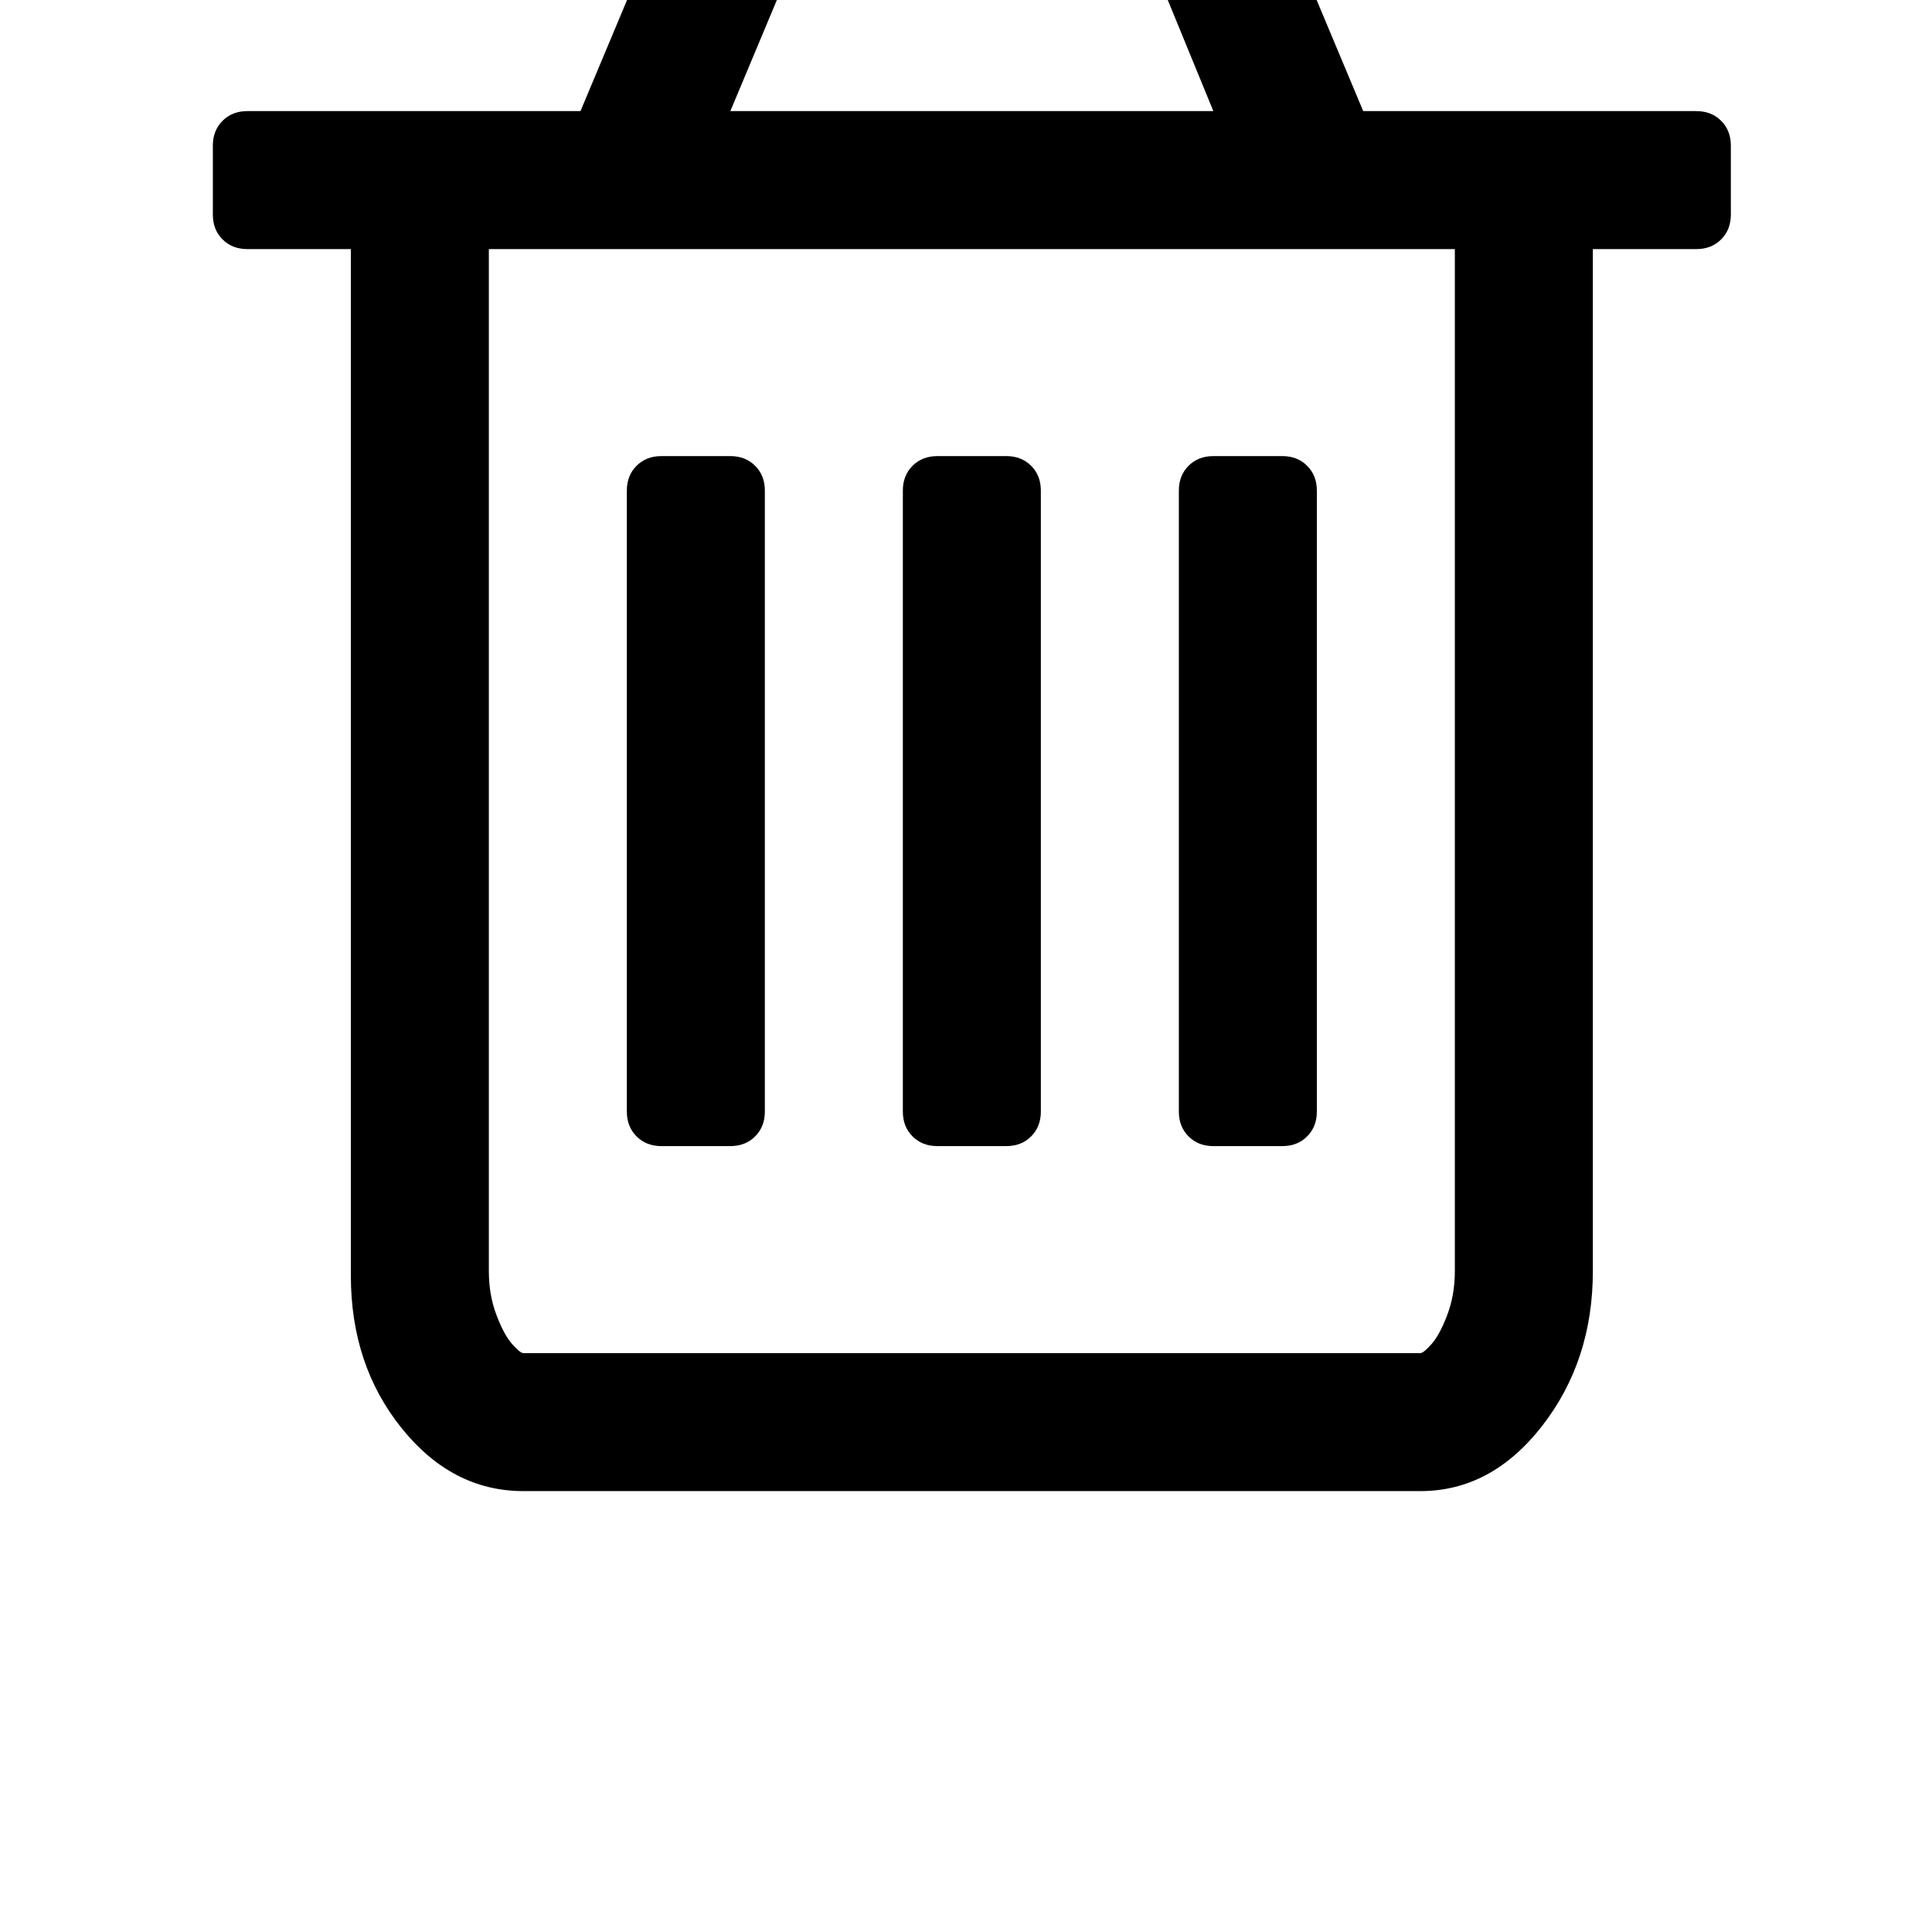
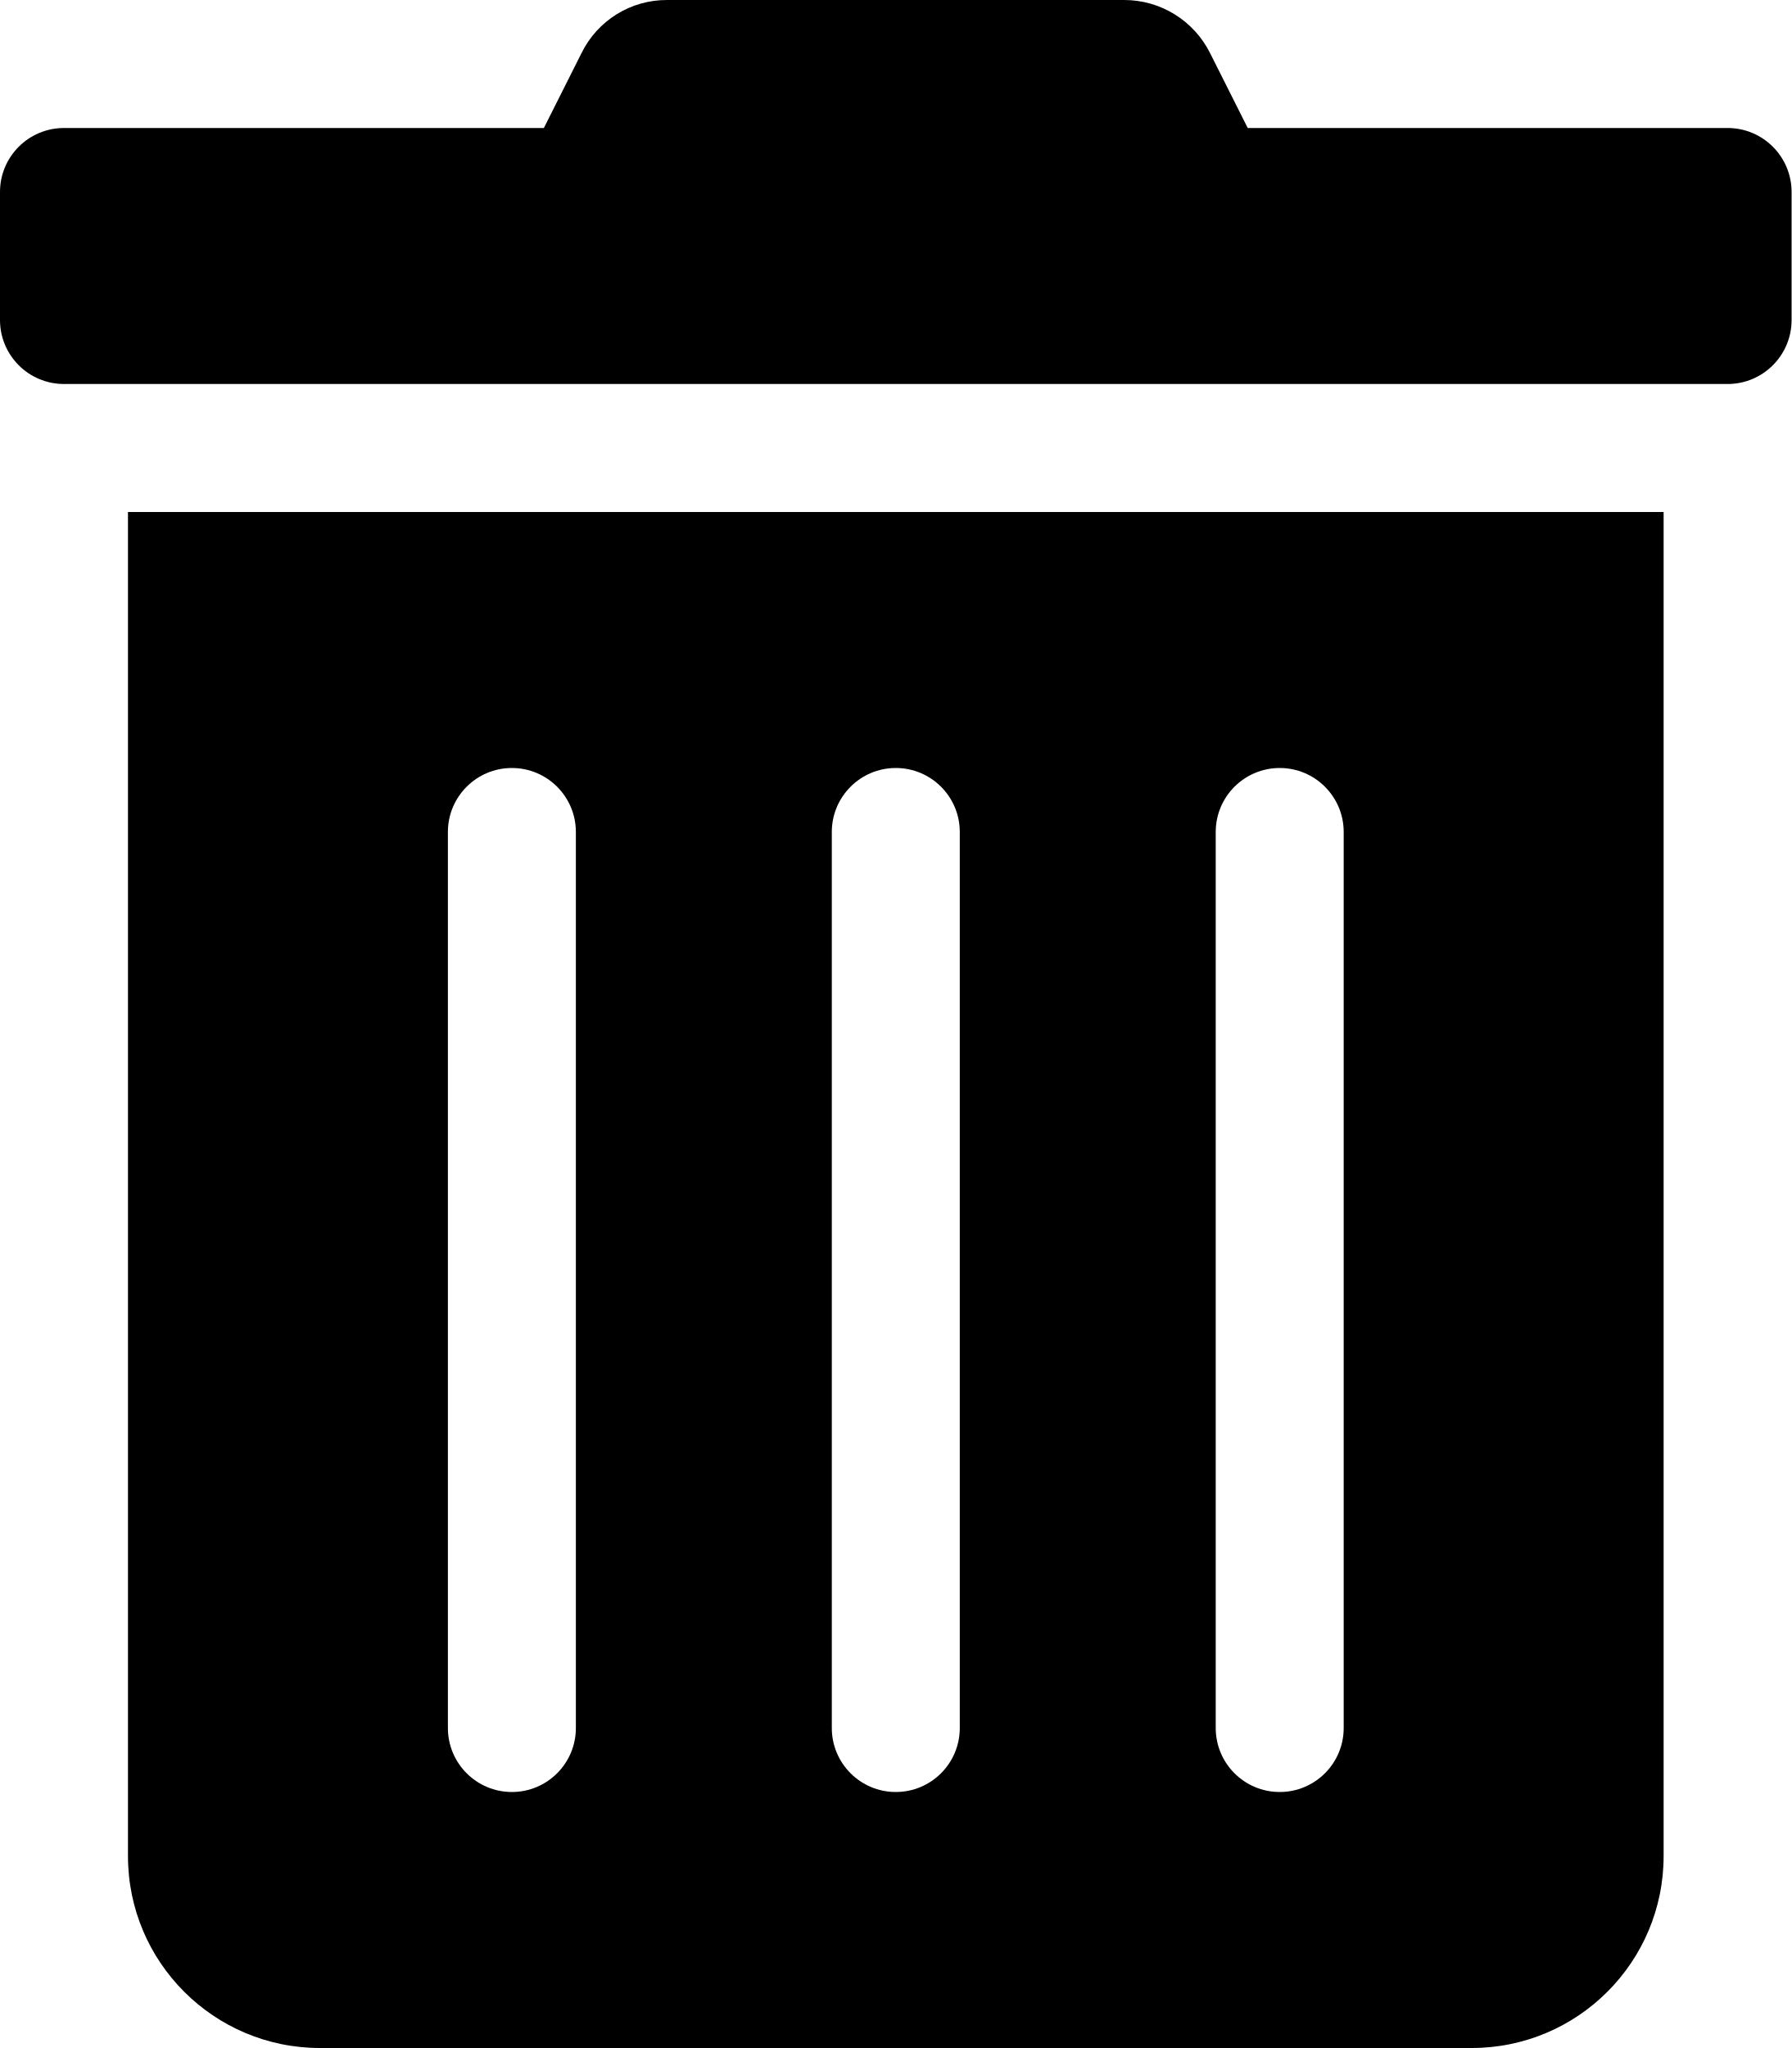
- <svg xmlns="http://www.w3.org/2000/svg" viewBox="0 0 1792 1792" width="1792" height="1792">
-   <path d="M709.424 455.05v576q0 14-9 23t-23 9h-64q-14 0-23-9t-9-23v-576q0-14 9-23t23-9h64q14 0 23 9t9 23zm256 0v576q0 14-9 23t-23 9h-64q-14 0-23-9t-9-23v-576q0-14 9-23t23-9h64q14 0 23 9t9 23zm256 0v576q0 14-9 23t-23 9h-64q-14 0-23-9t-9-23v-576q0-14 9-23t23-9h64q14 0 23 9t9 23zm128 724v-948h-896v948q0 22 7 40.5t14.5 27q7.5 8.5 10.5 8.5h832q3 0 10.5-8.5t14.5-27q7-18.5 7-40.5zm-672-1076h448l-48-117q-7-9-17-11h-317q-10 2-17 11zm928 32v64q0 14-9 23t-23 9h-96v948q0 83-47 143.5t-113 60.5h-832q-66 0-113-58.5t-47-141.5v-952h-96q-14 0-23-9t-9-23v-64q0-14 9-23t23-9h309l70-167q15-37 54-63t79-26h320q40 0 79 26t54 63l70 167h309q14 0 23 9t9 23z" />
+ <svg xmlns="http://www.w3.org/2000/svg" viewBox="0 0 448 512" height="512" width="448">
+   <path d="M32 464a48 48 0 0 0 48 48h288a48 48 0 0 0 48-48V128H32zm272-256a16 16 0 0 1 32 0v224a16 16 0 0 1-32 0zm-96 0a16 16 0 0 1 32 0v224a16 16 0 0 1-32 0zm-96 0a16 16 0 0 1 32 0v224a16 16 0 0 1-32 0zM432 32H312l-9.4-18.7A24 24 0 0 0 281.1 0H166.8a23.72 23.72 0 0 0-21.4 13.3L136 32H16A16 16 0 0 0 0 48v32a16 16 0 0 0 16 16h416a16 16 0 0 0 16-16V48a16 16 0 0 0-16-16z" />
</svg>
